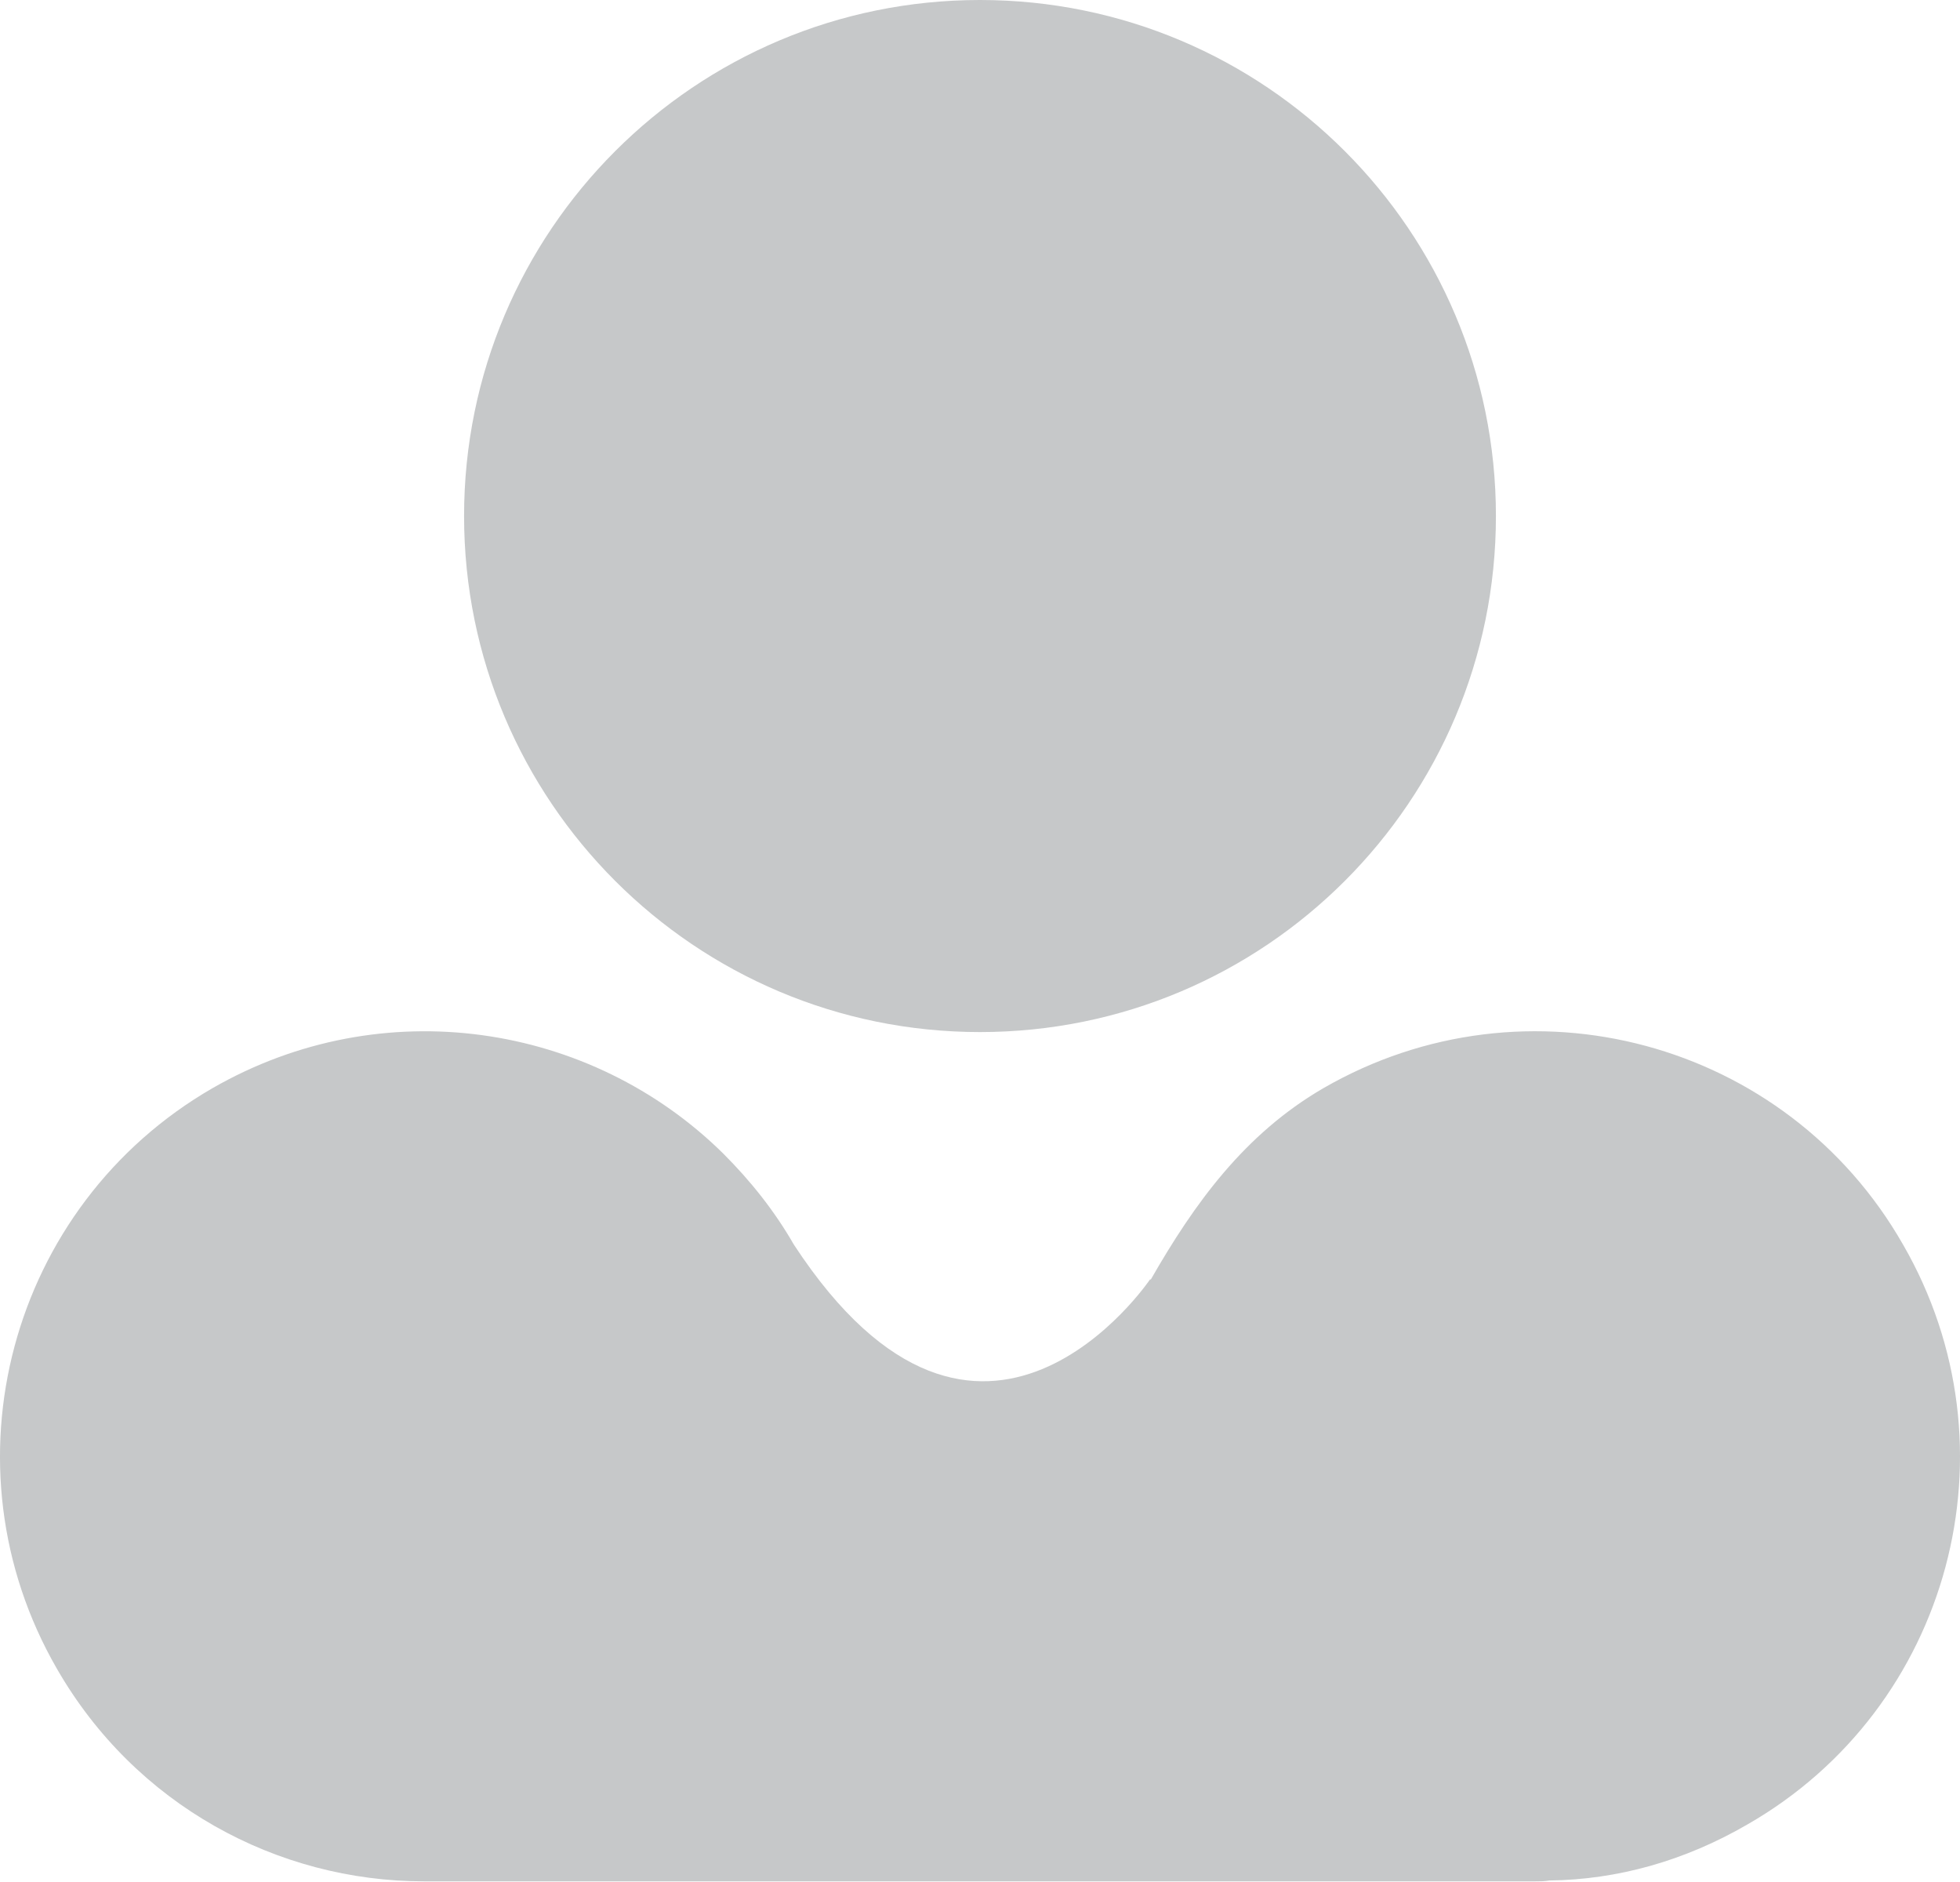
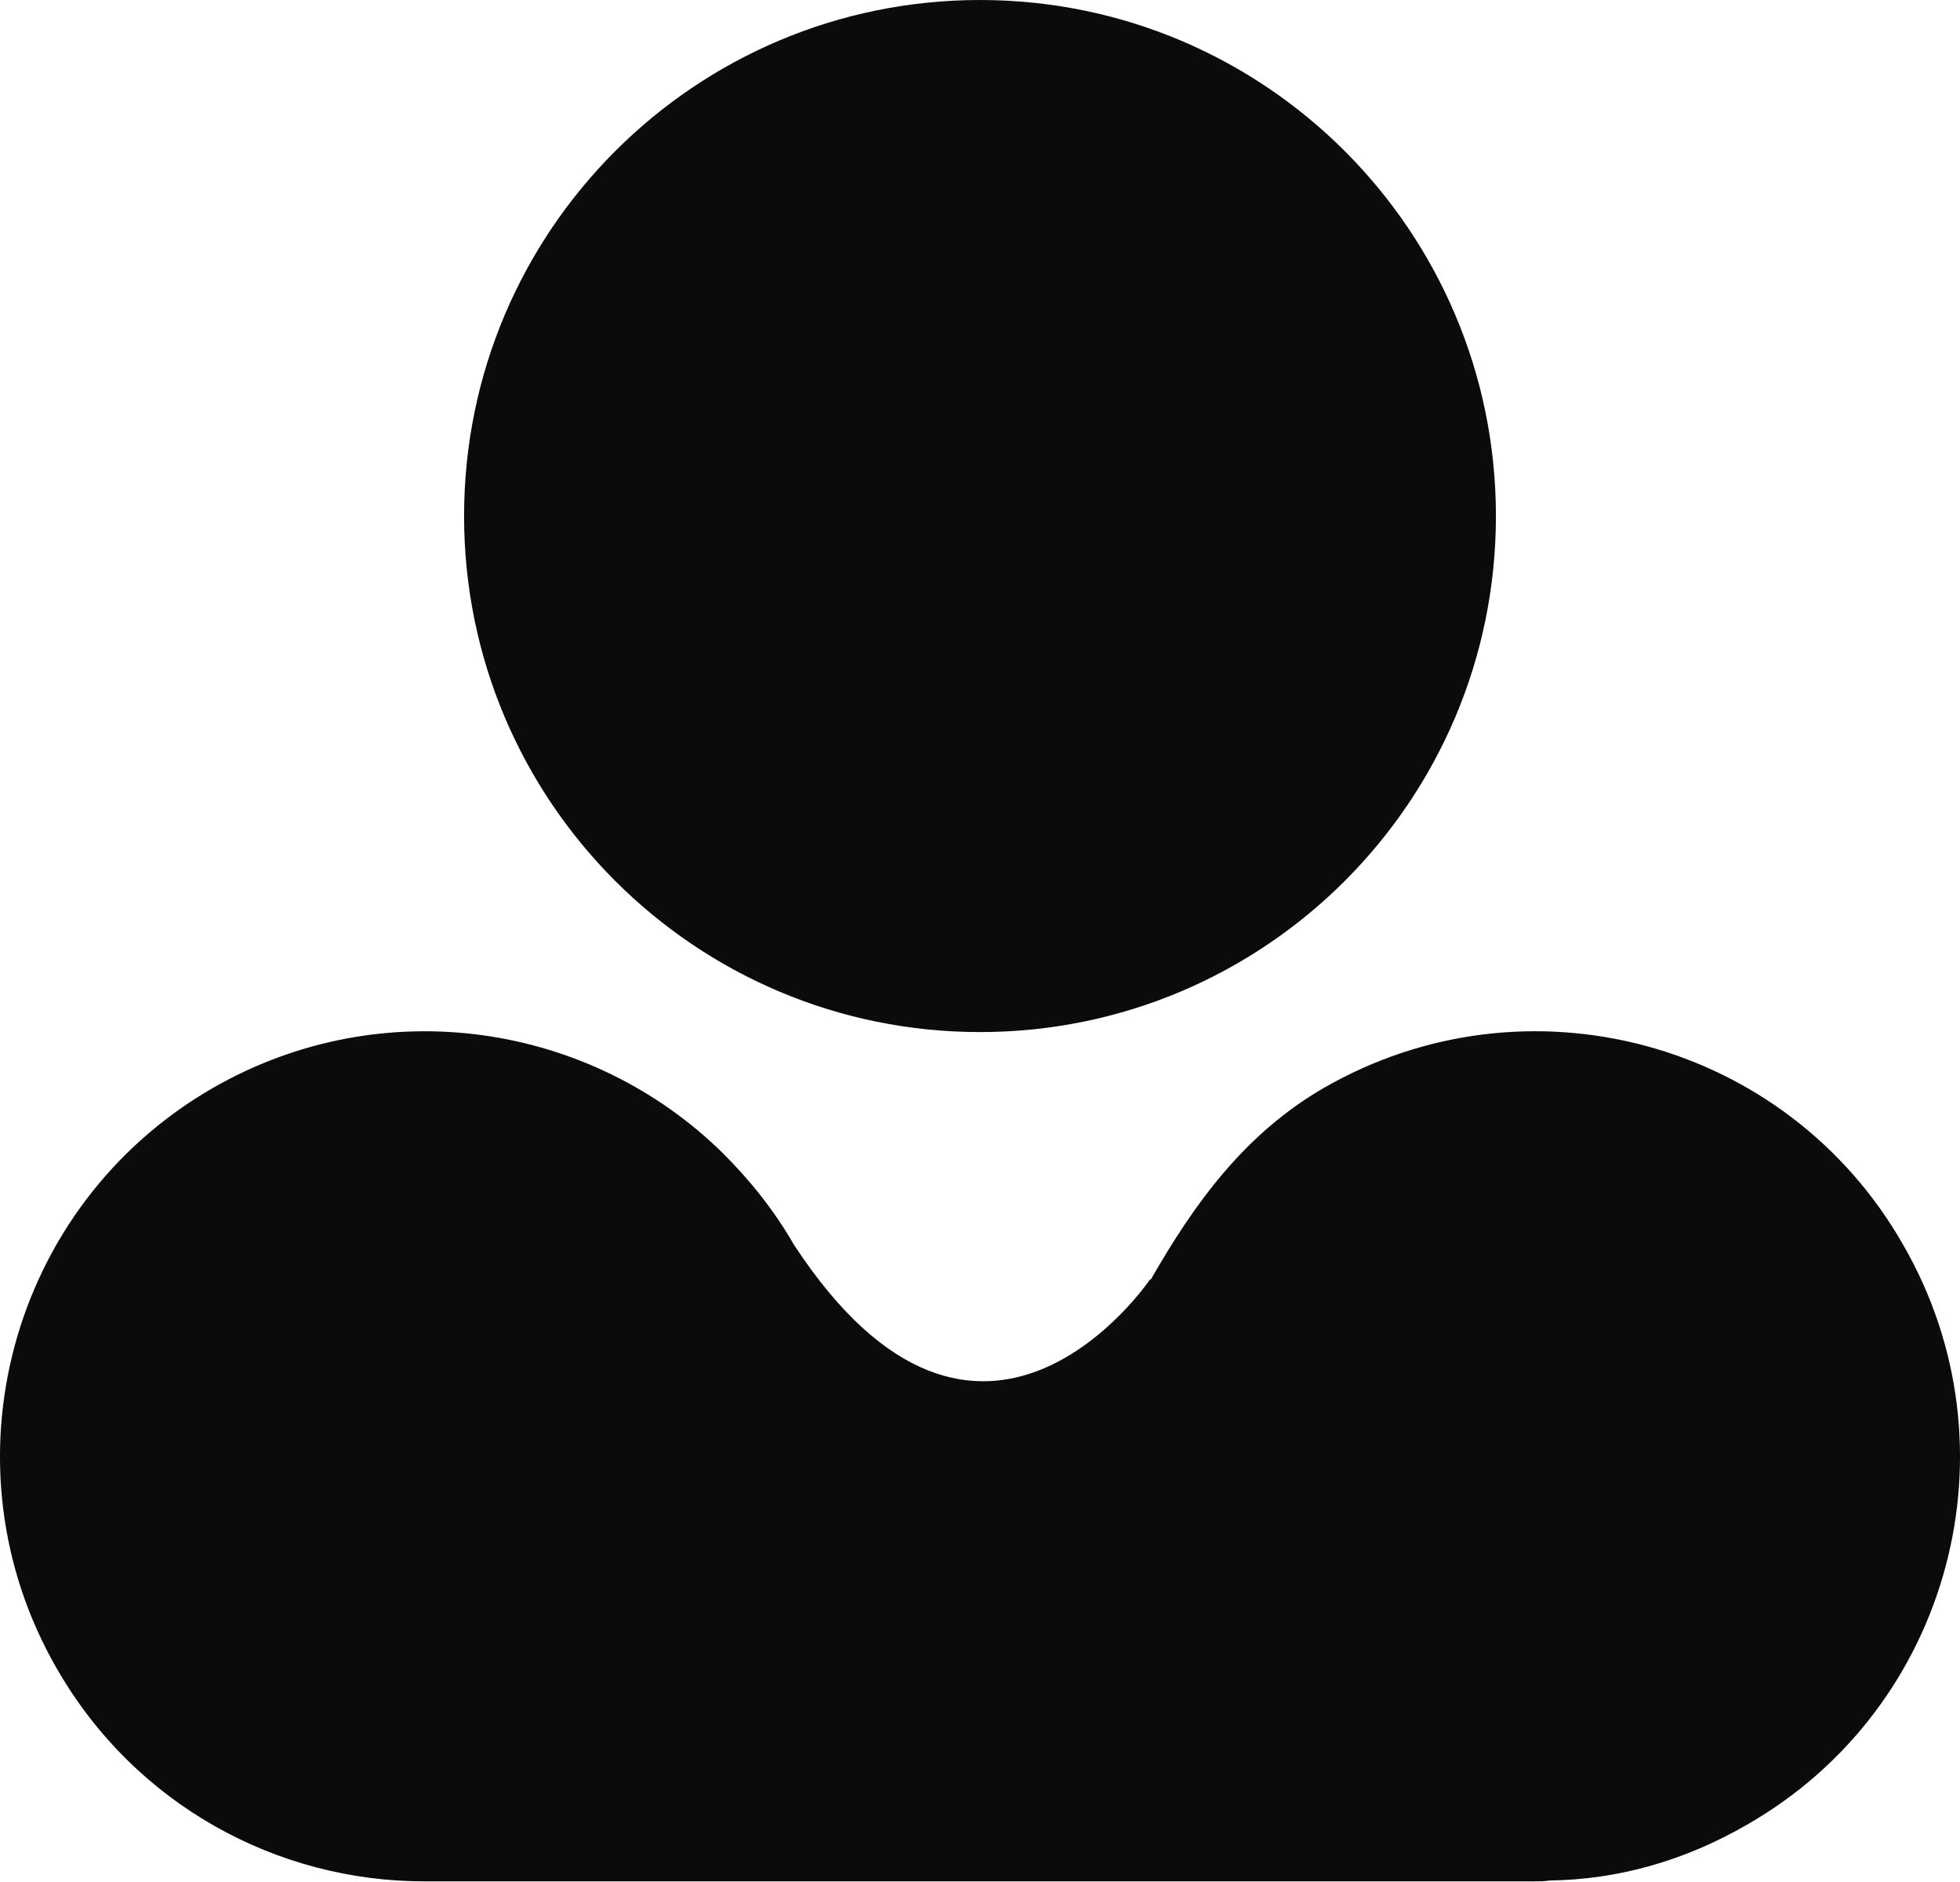
<svg xmlns="http://www.w3.org/2000/svg" viewBox="0 0 23.06 22.13">
  <defs>
-     <style>.d{fill:#c6c8c9;}</style>
+     <style>.d{fill:#0b0b0b;}</style>
  </defs>
  <g id="a" />
  <g id="b">
    <g id="c">
      <circle class="d" cx="11.53" cy="6.07" r="6.07" />
      <path class="d" d="M20.56,21.46c-.74,.43-1.53,.65-2.33,.66-.06,.01-.11,.01-.17,.01H4.99c-1.73,0-3.4-.9-4.32-2.5-1.38-2.39-.56-5.45,1.83-6.83,2-1.15,4.45-.77,6.01,.77,.32,.32,.6,.67,.83,1.07,2.2,3.36,4.19,.41,4.19,.41h.01c.51-.89,1.1-1.71,2.03-2.25,2.39-1.38,5.45-.56,6.82,1.84,1.38,2.39,.56,5.45-1.83,6.82Z" />
    </g>
  </g>
</svg>
